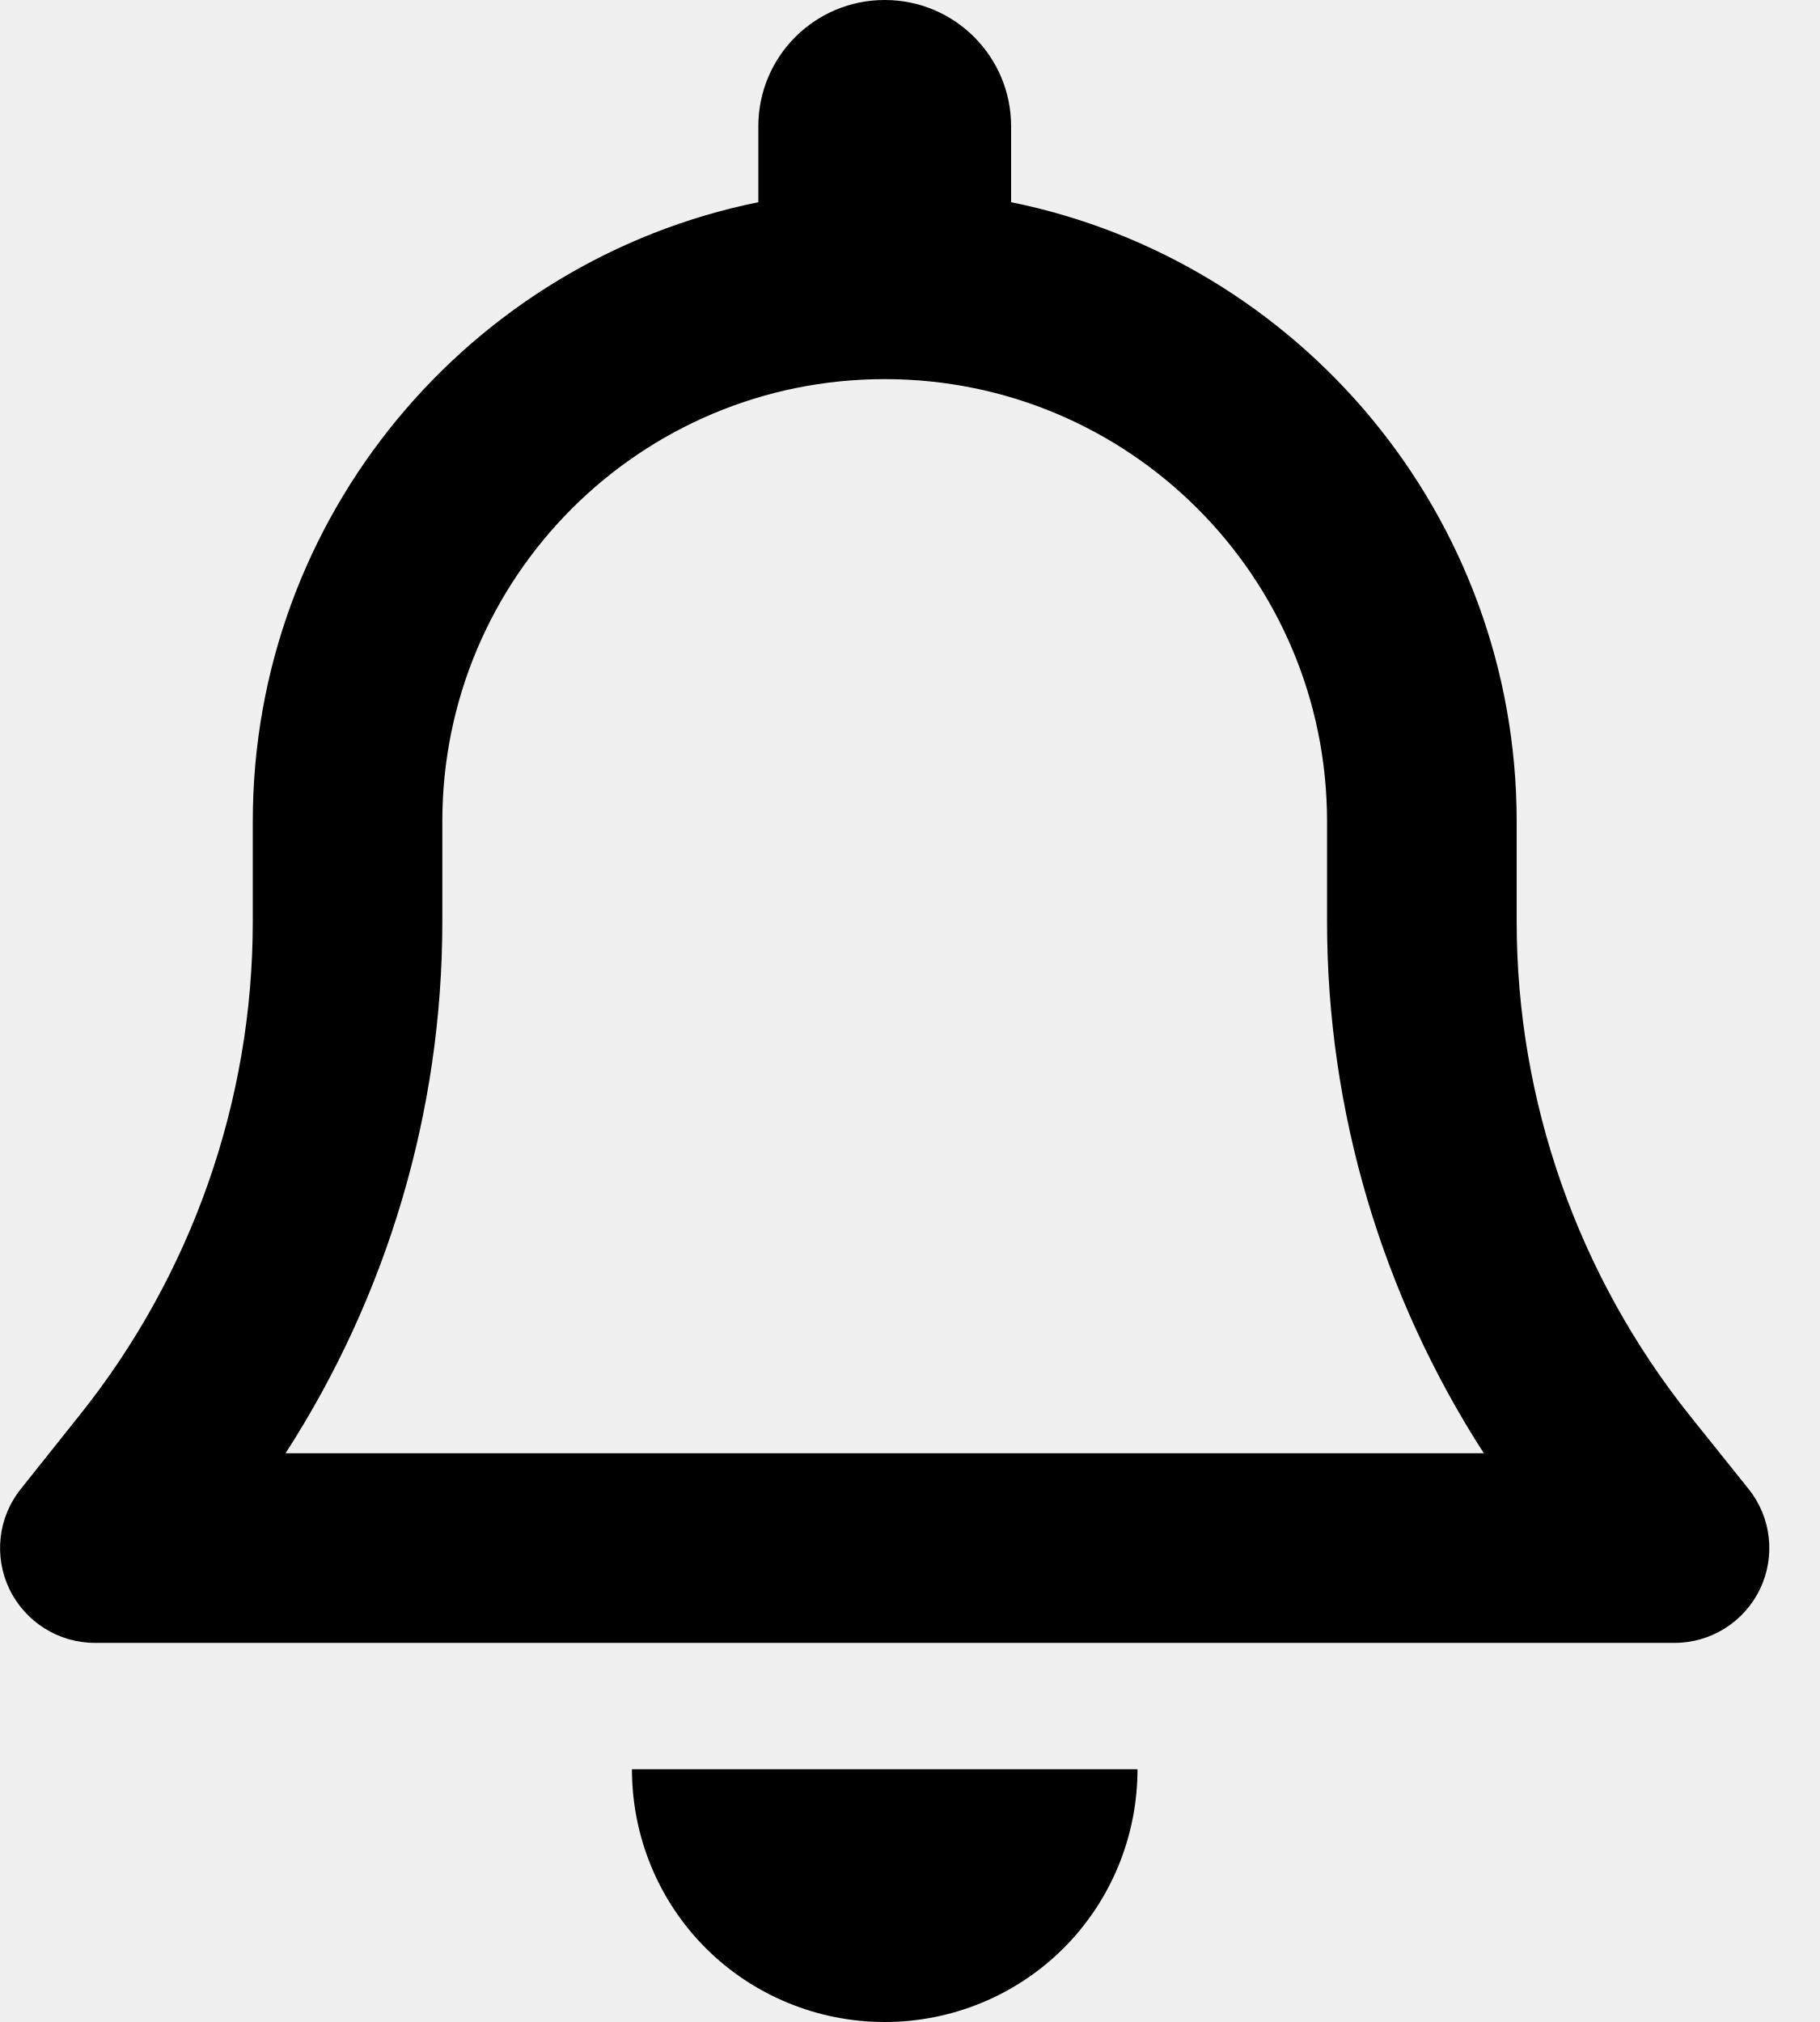
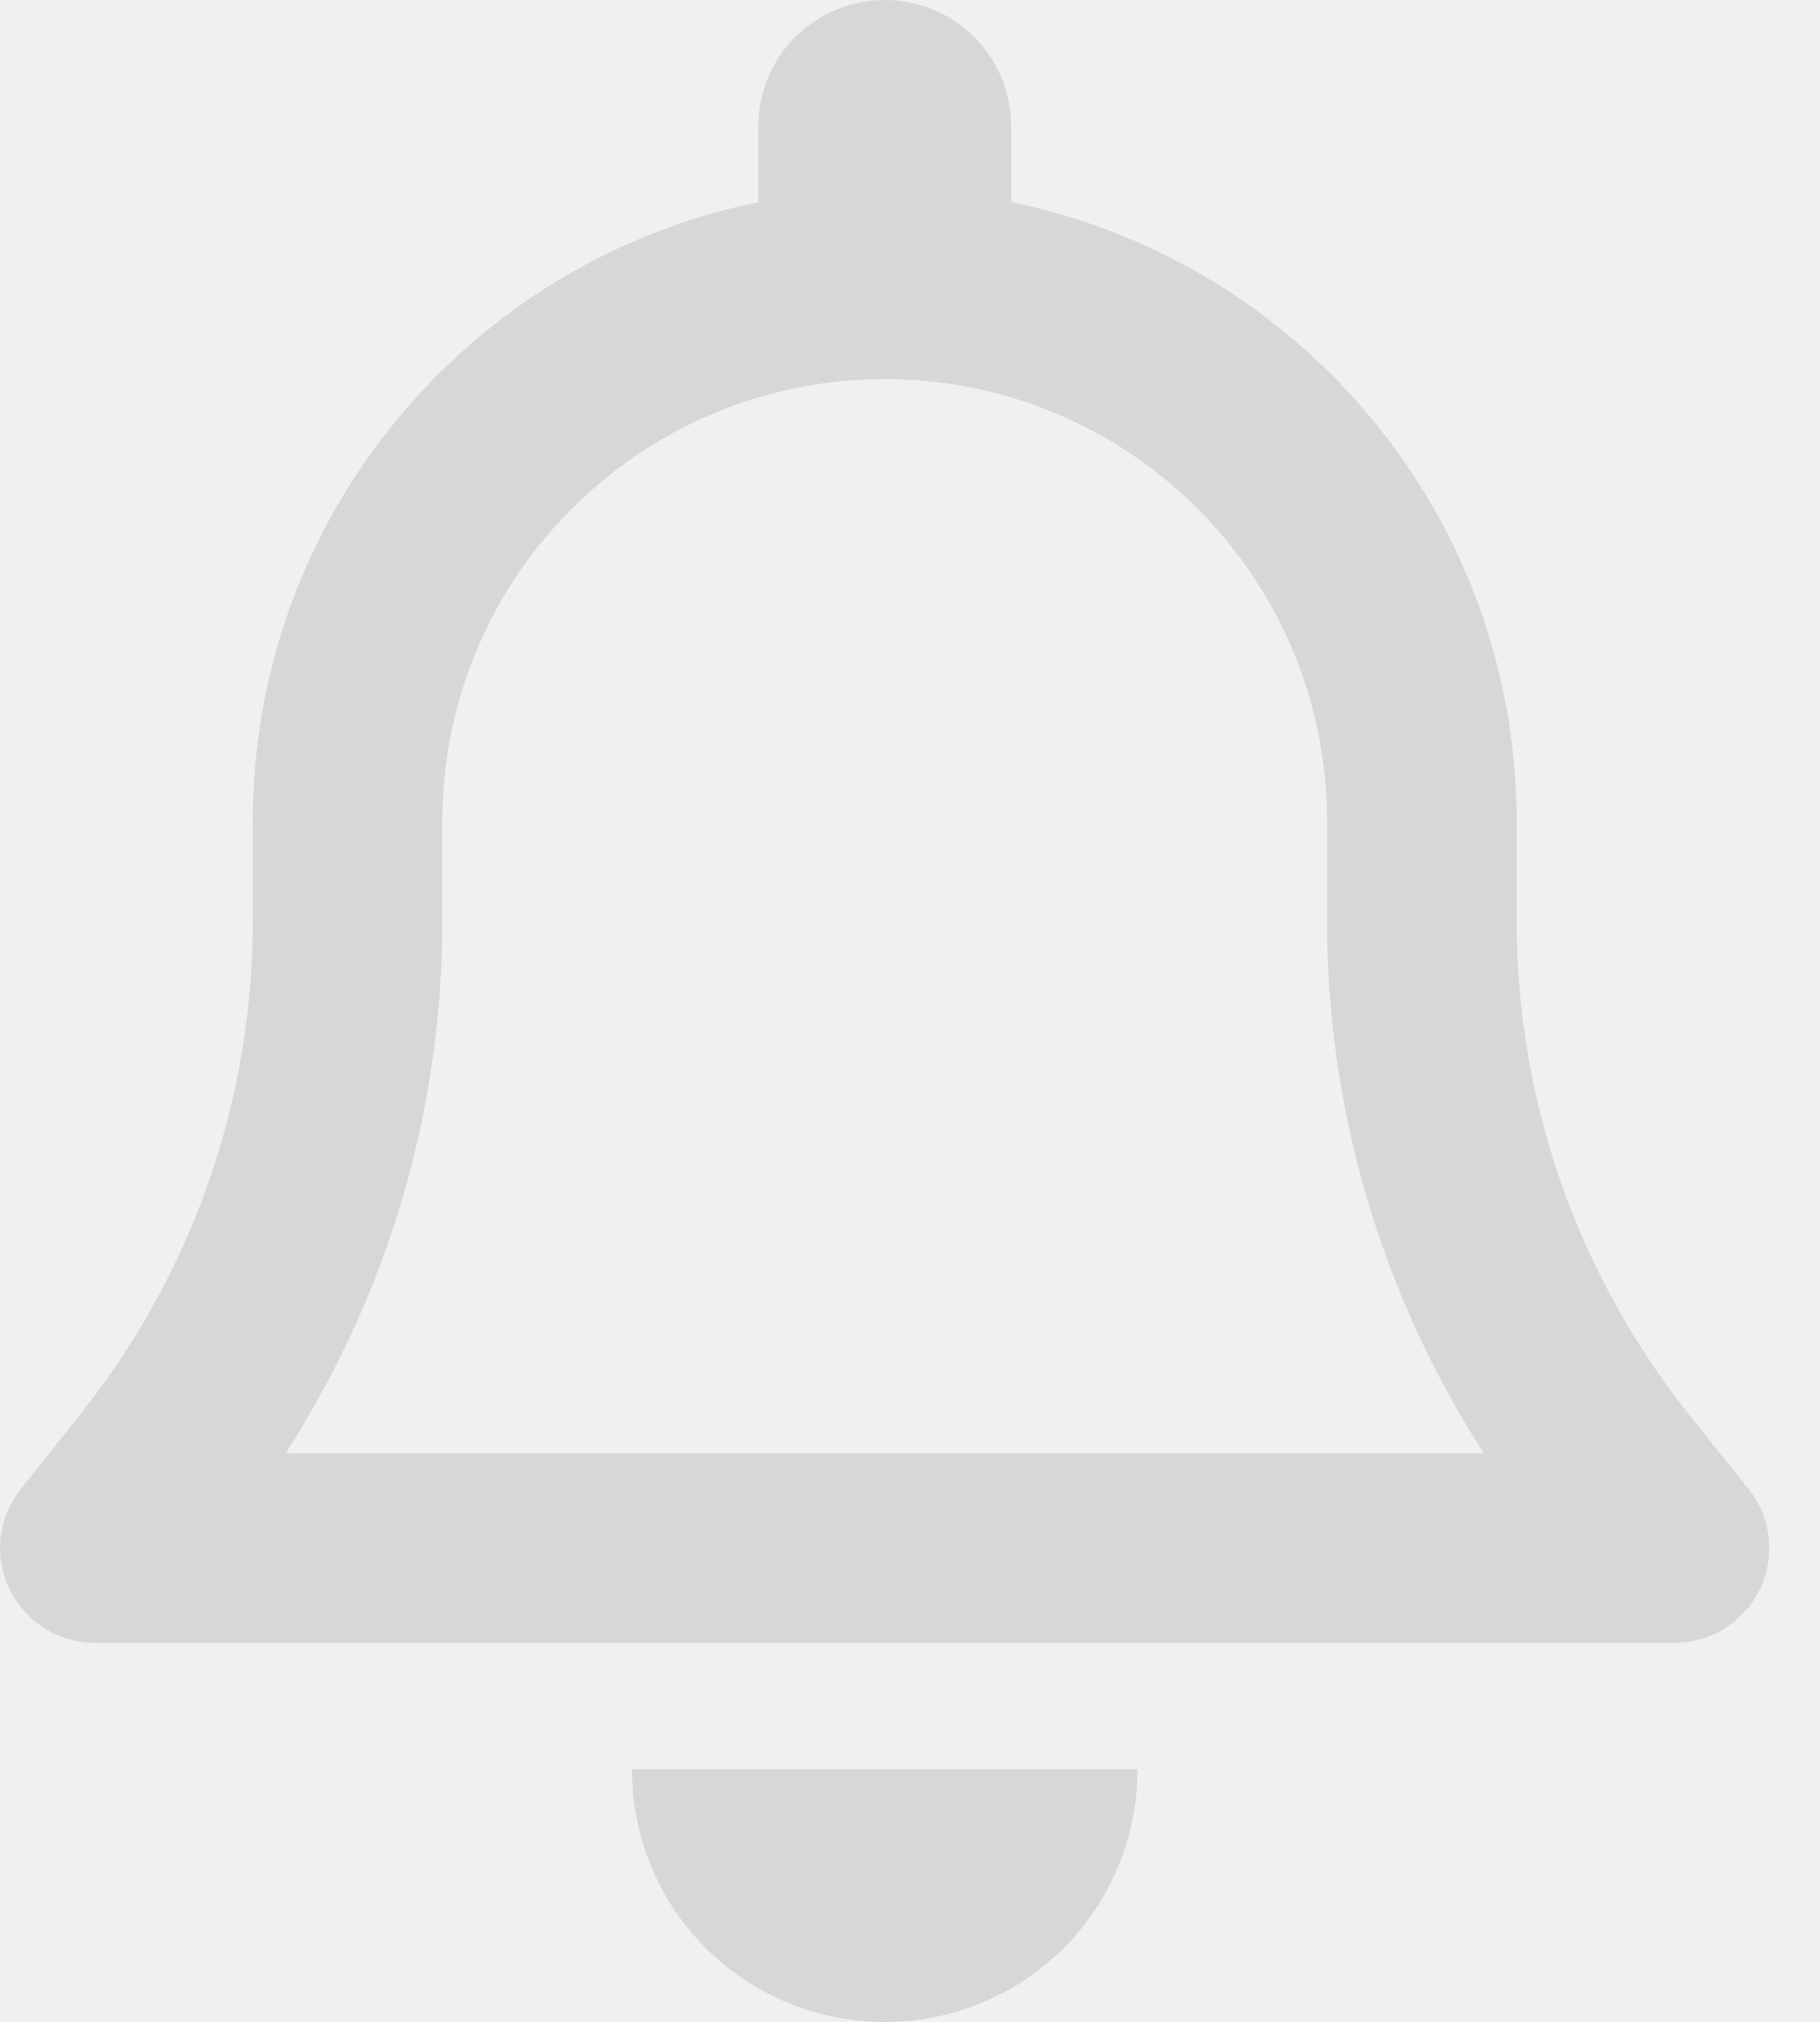
<svg xmlns="http://www.w3.org/2000/svg" width="27" height="30" viewBox="0 0 27 30" fill="none">
-   <g clip-path="url(#clip0_509_4350)">
-     <path d="M13.125 0C12.088 0 11.25 0.838 11.25 1.875V3C6.972 3.867 3.75 7.652 3.75 12.188V13.676C3.75 16.336 2.841 18.92 1.183 20.994L0.31 22.09C-0.03 22.512 -0.094 23.092 0.14 23.578C0.375 24.064 0.867 24.375 1.406 24.375H24.843C25.383 24.375 25.875 24.064 26.109 23.578C26.343 23.092 26.279 22.512 25.939 22.09L25.066 21C23.408 18.92 22.5 16.336 22.5 13.676V12.188C22.5 7.652 19.277 3.867 15 3V1.875C15 0.838 14.162 0 13.125 0ZM13.125 5.625C16.752 5.625 19.687 8.561 19.687 12.188V13.676C19.687 16.482 20.502 19.219 22.013 21.562H4.236C5.748 19.219 6.562 16.482 6.562 13.676V12.188C6.562 8.561 9.498 5.625 13.125 5.625ZM16.875 26.25H13.125H9.375C9.375 27.246 9.767 28.201 10.47 28.904C11.174 29.607 12.129 30 13.125 30C14.121 30 15.076 29.607 15.779 28.904C16.482 28.201 16.875 27.246 16.875 26.25Z" fill="black" />
+   <g clip-path="url(#clip0_632_4458)">
+     <path d="M13.125 0C12.088 0 11.25 0.838 11.25 1.875V3C6.972 3.867 3.75 7.652 3.75 12.188V13.676C3.75 16.336 2.841 18.92 1.183 20.994L0.31 22.09C-0.03 22.512 -0.094 23.092 0.14 23.578C0.375 24.064 0.867 24.375 1.406 24.375H24.843C25.383 24.375 25.875 24.064 26.109 23.578C26.343 23.092 26.279 22.512 25.939 22.09L25.066 21C23.408 18.92 22.5 16.336 22.5 13.676V12.188C22.5 7.652 19.277 3.867 15 3V1.875C15 0.838 14.162 0 13.125 0ZM13.125 5.625C16.752 5.625 19.687 8.561 19.687 12.188V13.676C19.687 16.482 20.502 19.219 22.013 21.562H4.236C5.748 19.219 6.562 16.482 6.562 13.676V12.188C6.562 8.561 9.498 5.625 13.125 5.625ZM16.875 26.25H13.125H9.375C9.375 27.246 9.767 28.201 10.47 28.904C11.174 29.607 12.129 30 13.125 30C14.121 30 15.076 29.607 15.779 28.904C16.482 28.201 16.875 27.246 16.875 26.25Z" fill="#D7D7D7" />
  </g>
  <defs>
-     <clipPath id="clip0_509_4350">
+     <clipPath id="clip0_632_4458">
      <rect width="26.25" height="30" fill="white" />
    </clipPath>
  </defs>
</svg>
